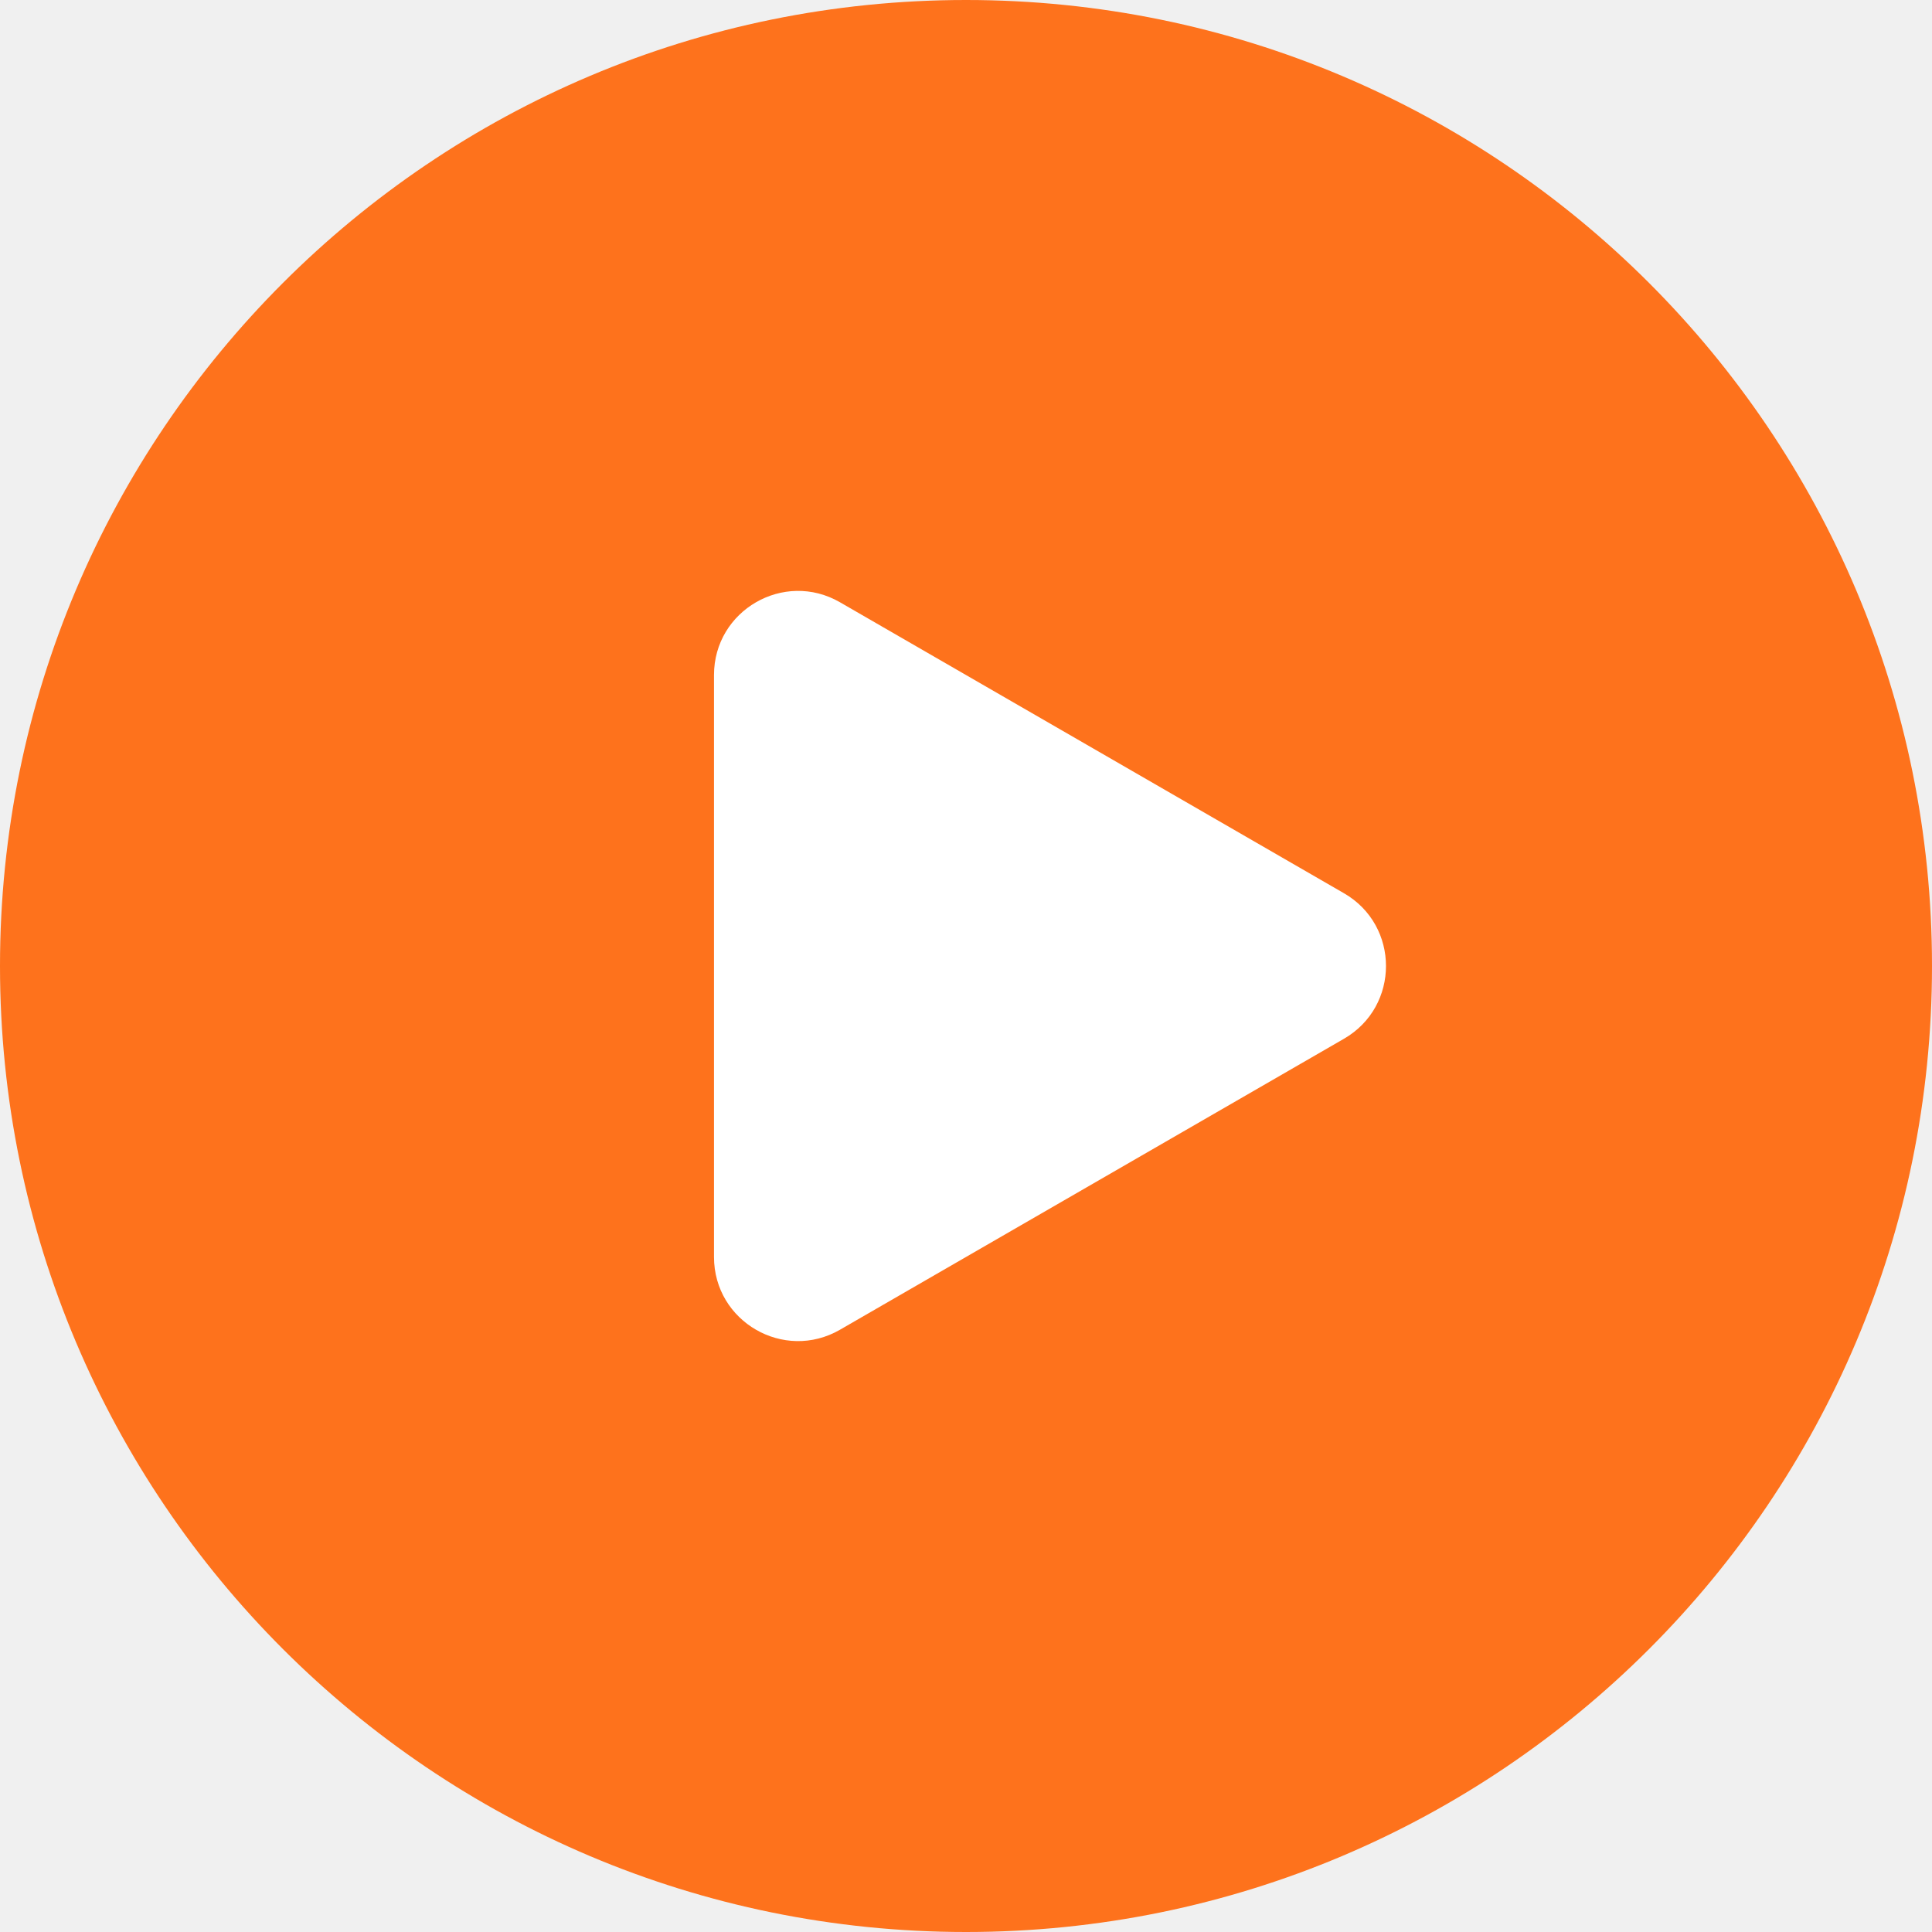
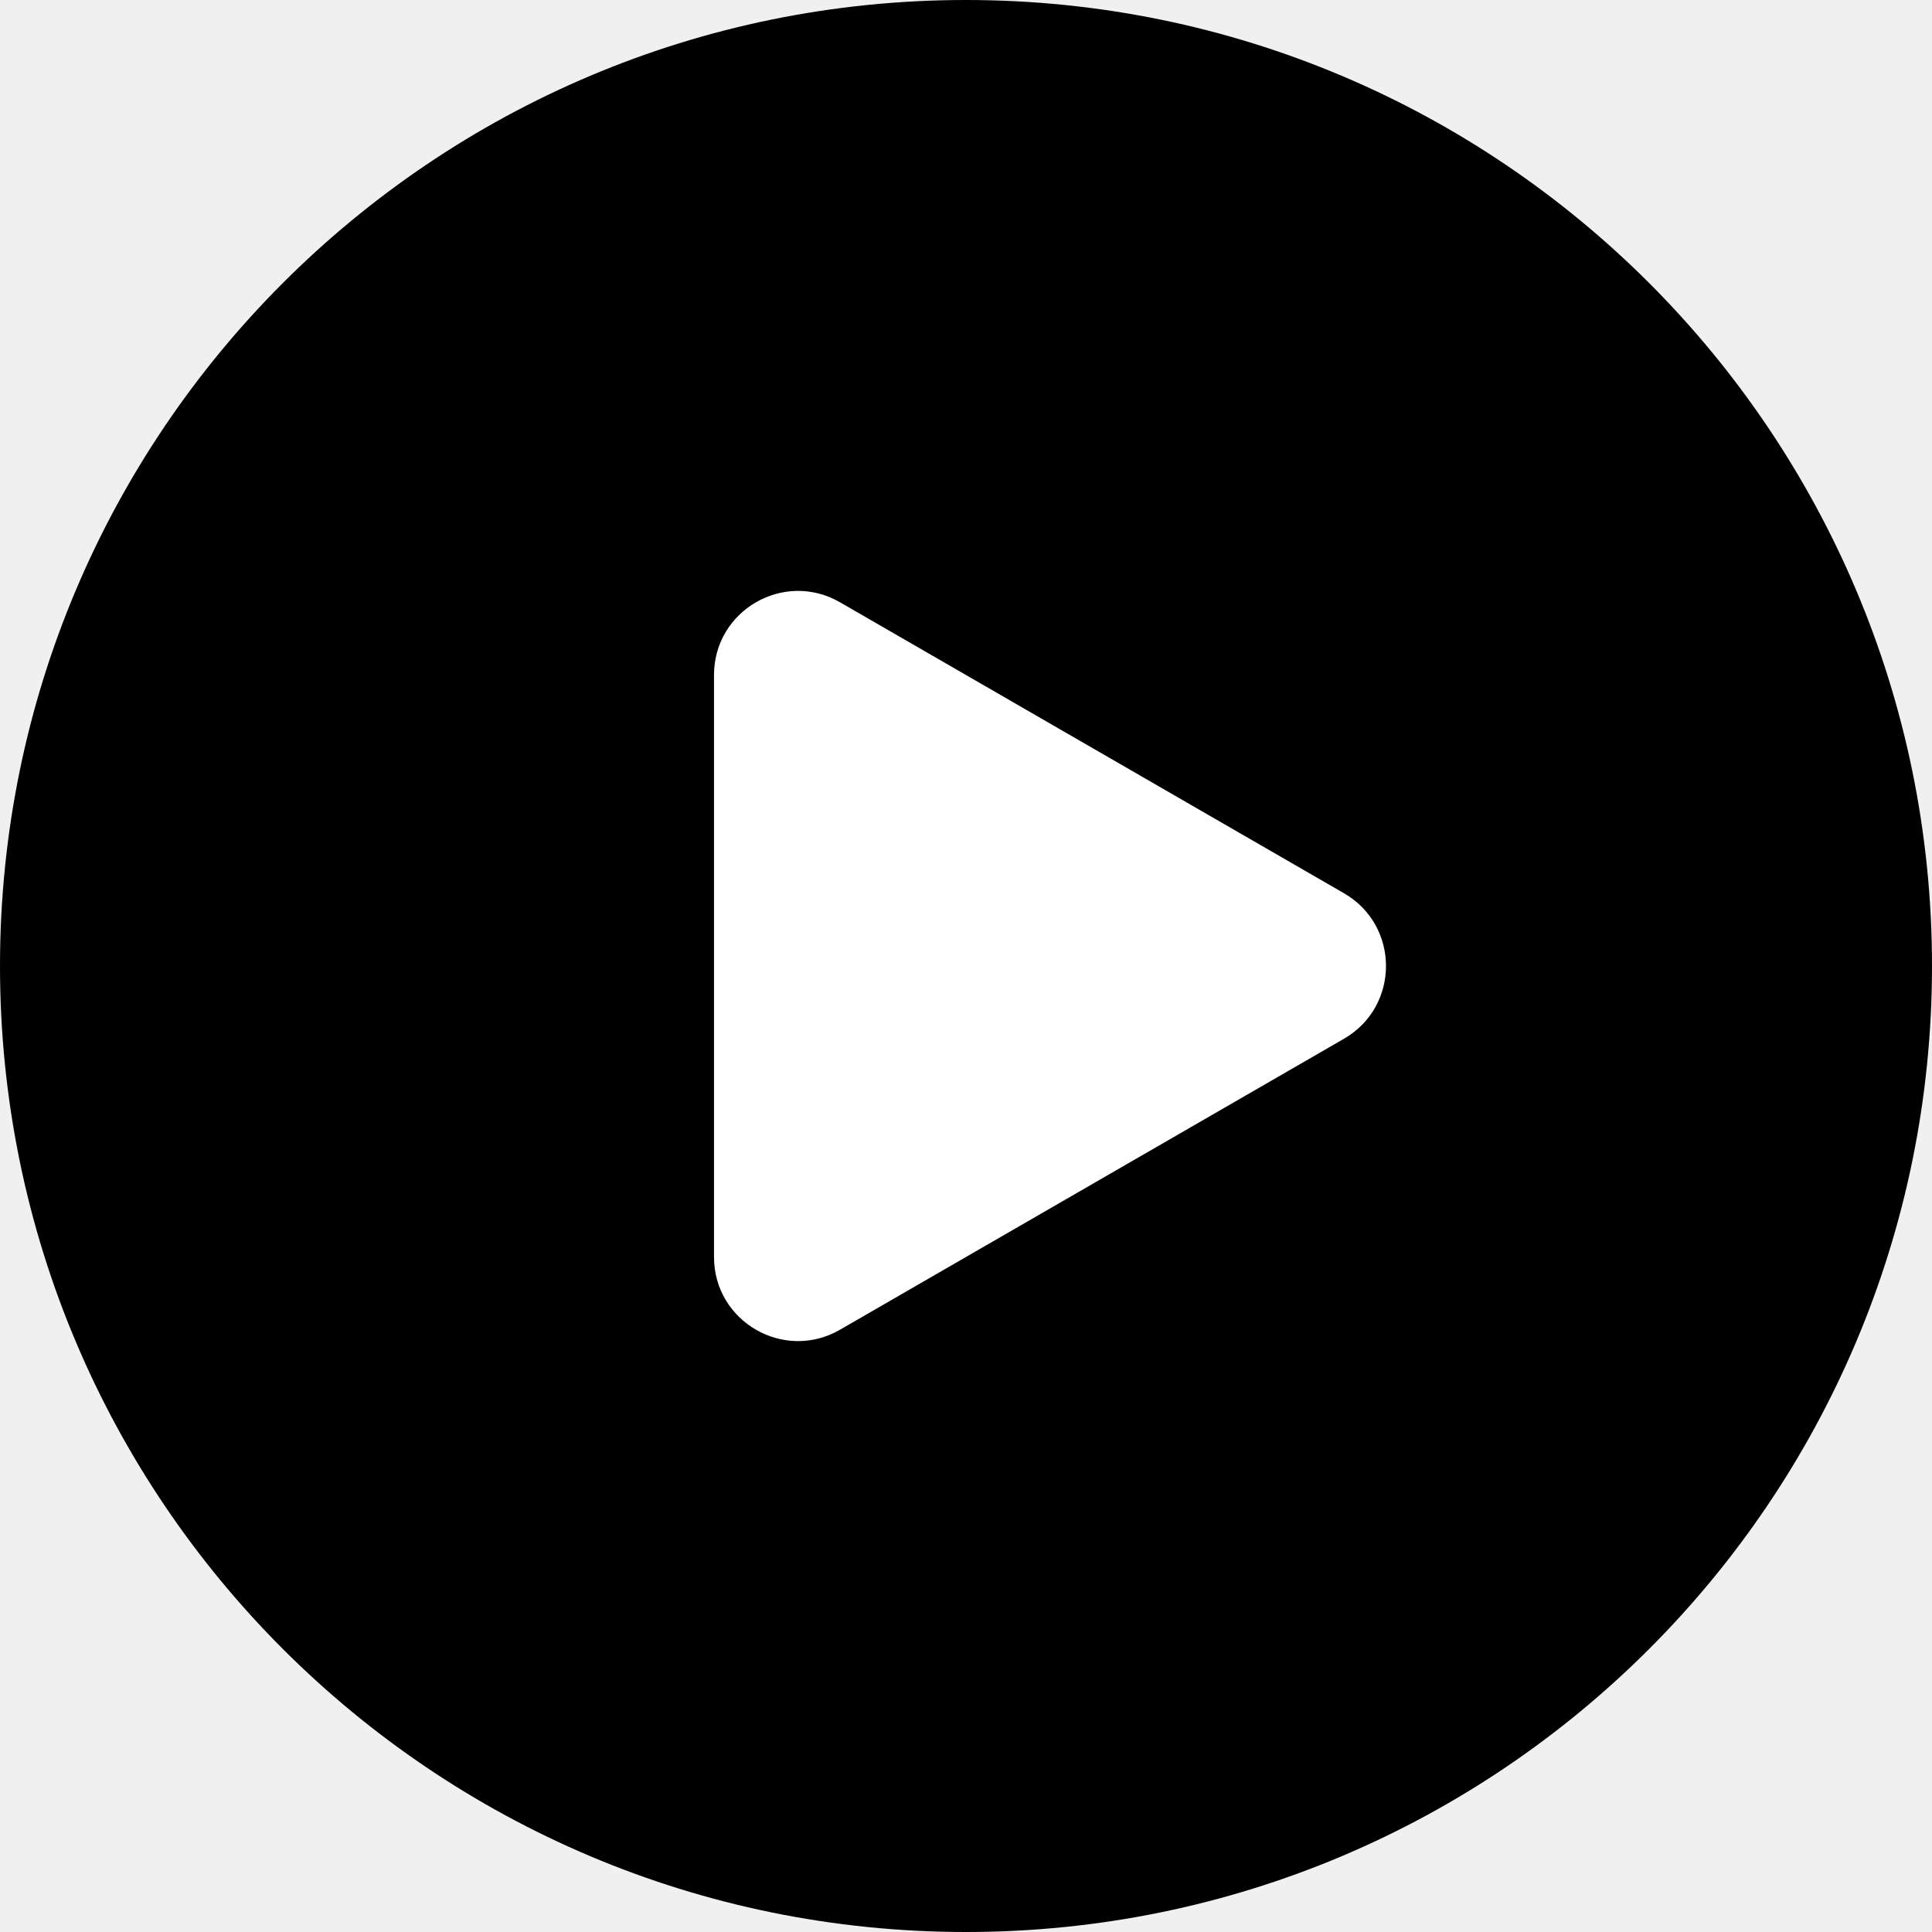
<svg xmlns="http://www.w3.org/2000/svg" width="46" height="46" viewBox="0 0 46 46" fill="none">
-   <circle cx="23" cy="23" r="23" fill="#FE721C" />
+   <circle cx="23" cy="23" r="23" fill="currentColor" />
  <path d="M32 21.268C33.333 22.038 33.333 23.962 32 24.732L20 31.66C18.667 32.43 17 31.468 17 29.928L17 16.072C17 14.532 18.667 13.57 20 14.34L32 21.268Z" fill="white" />
</svg>
